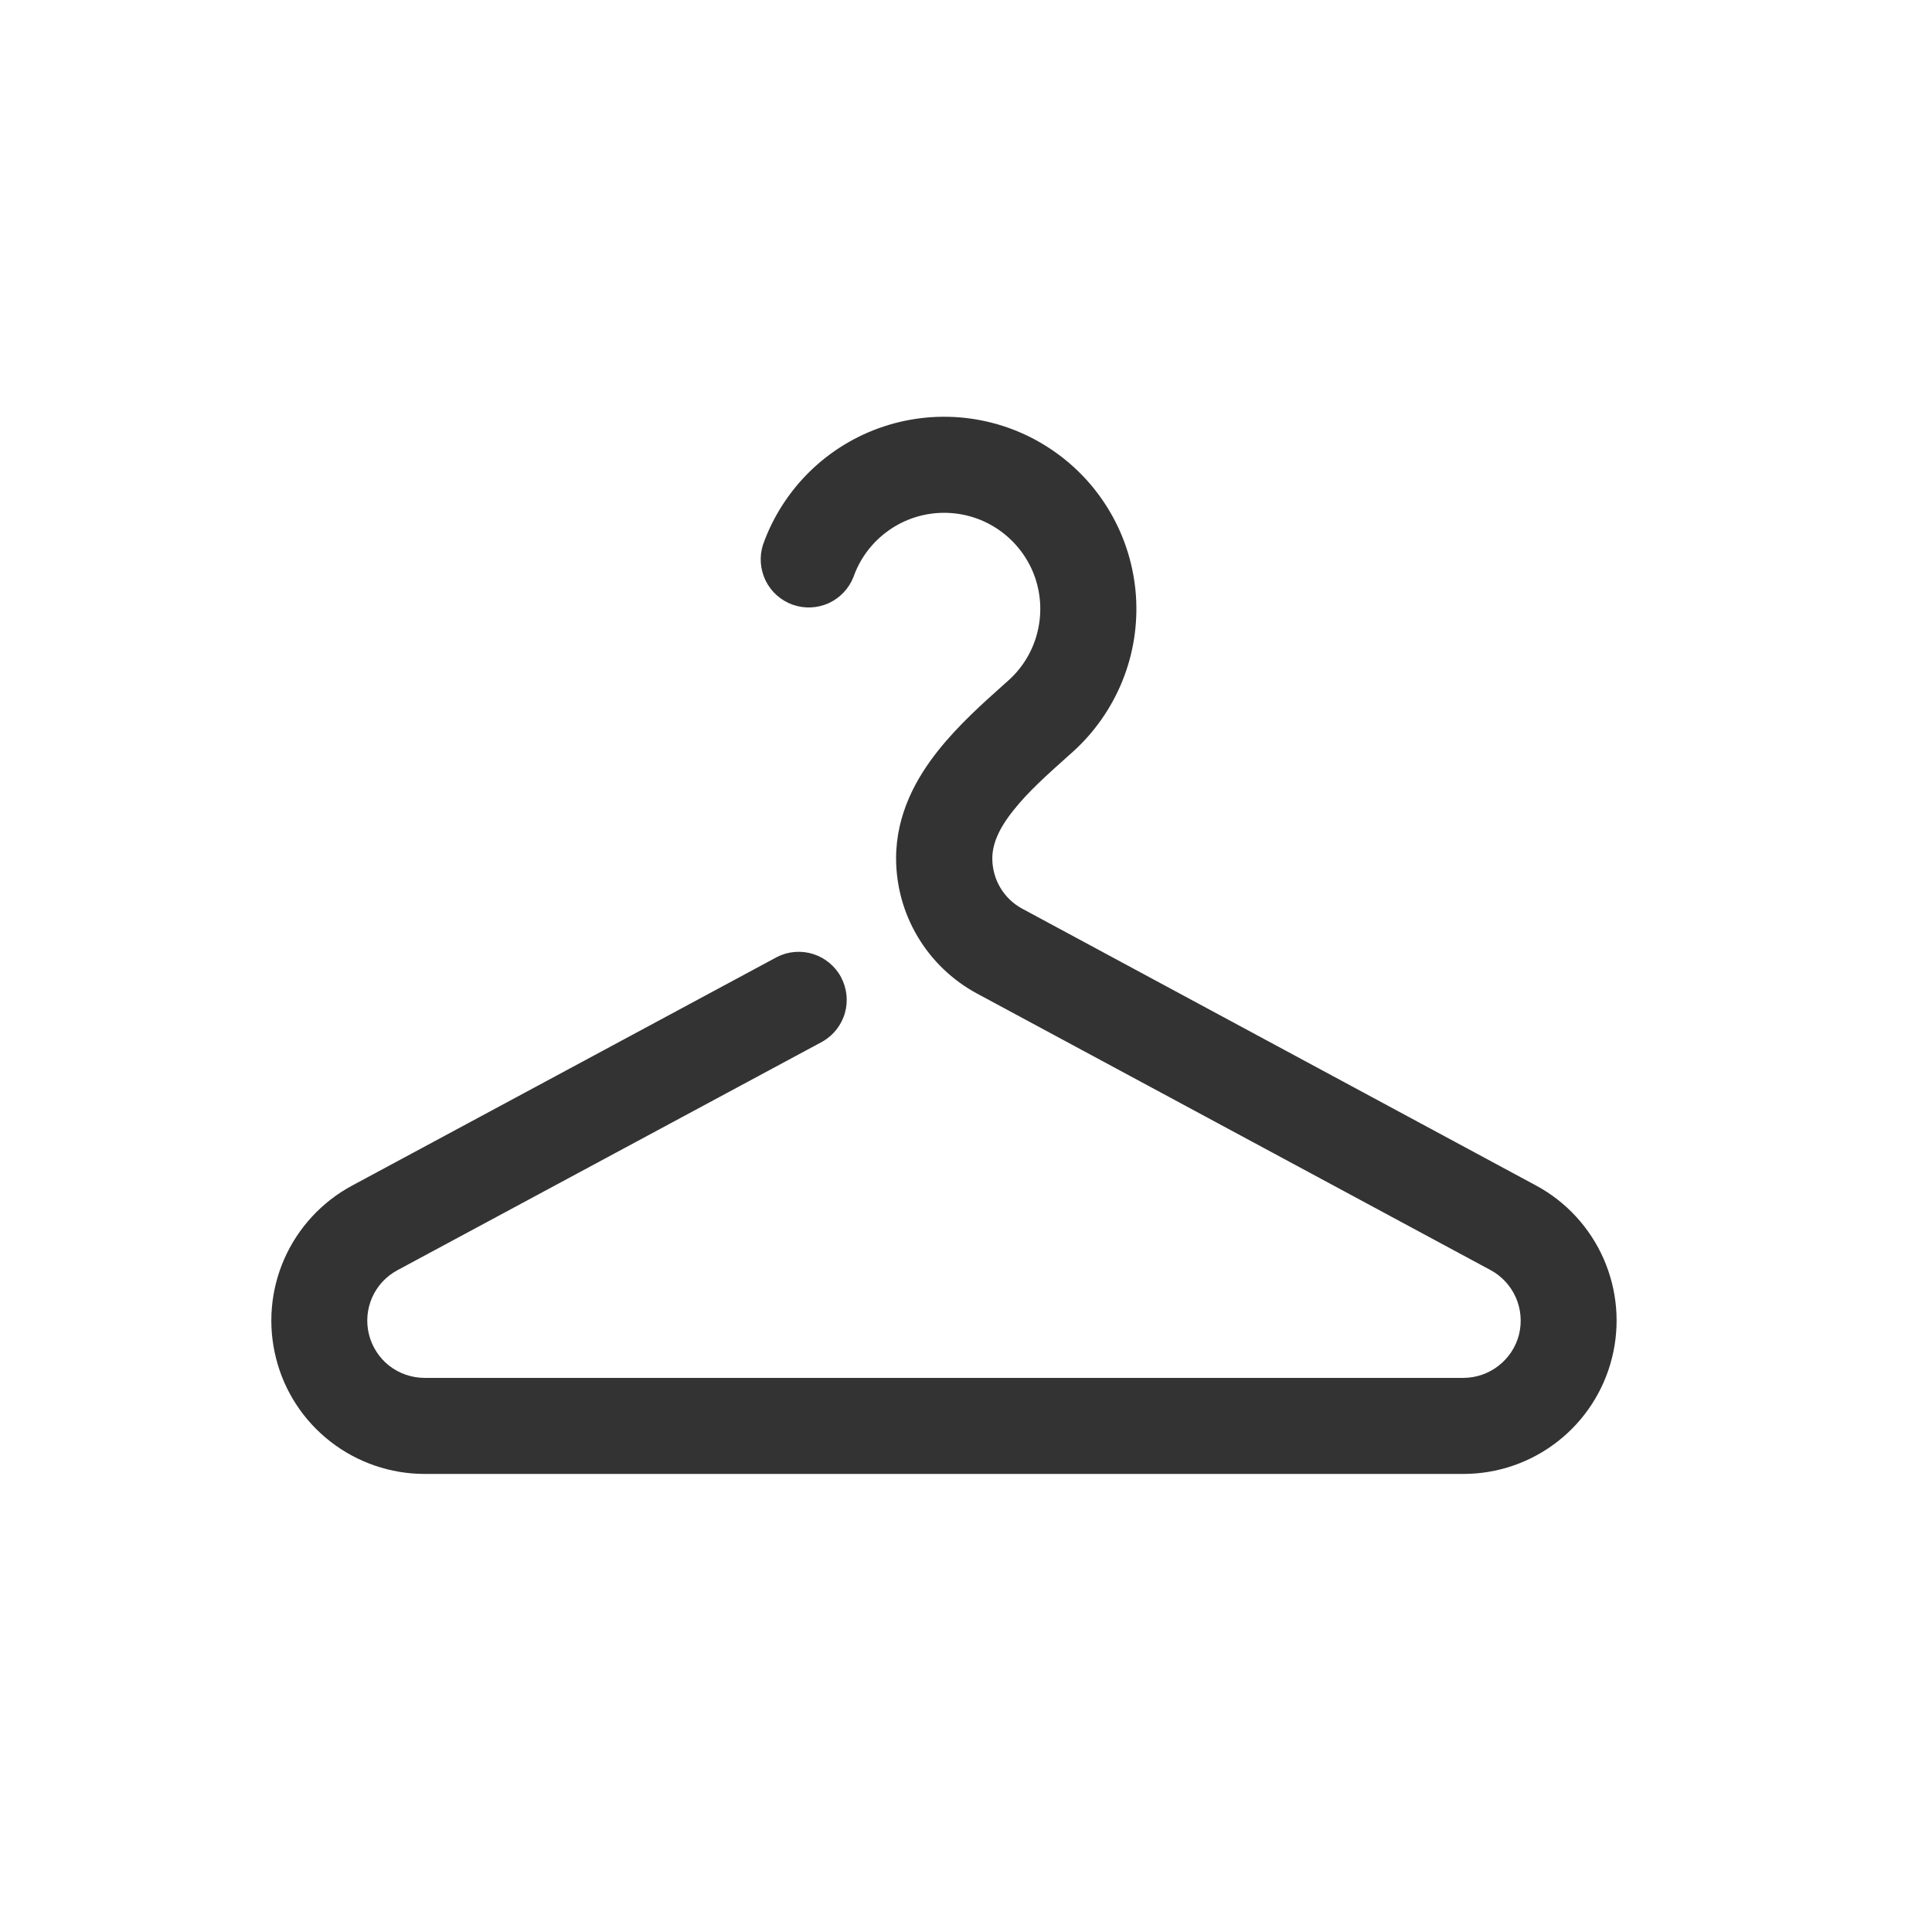
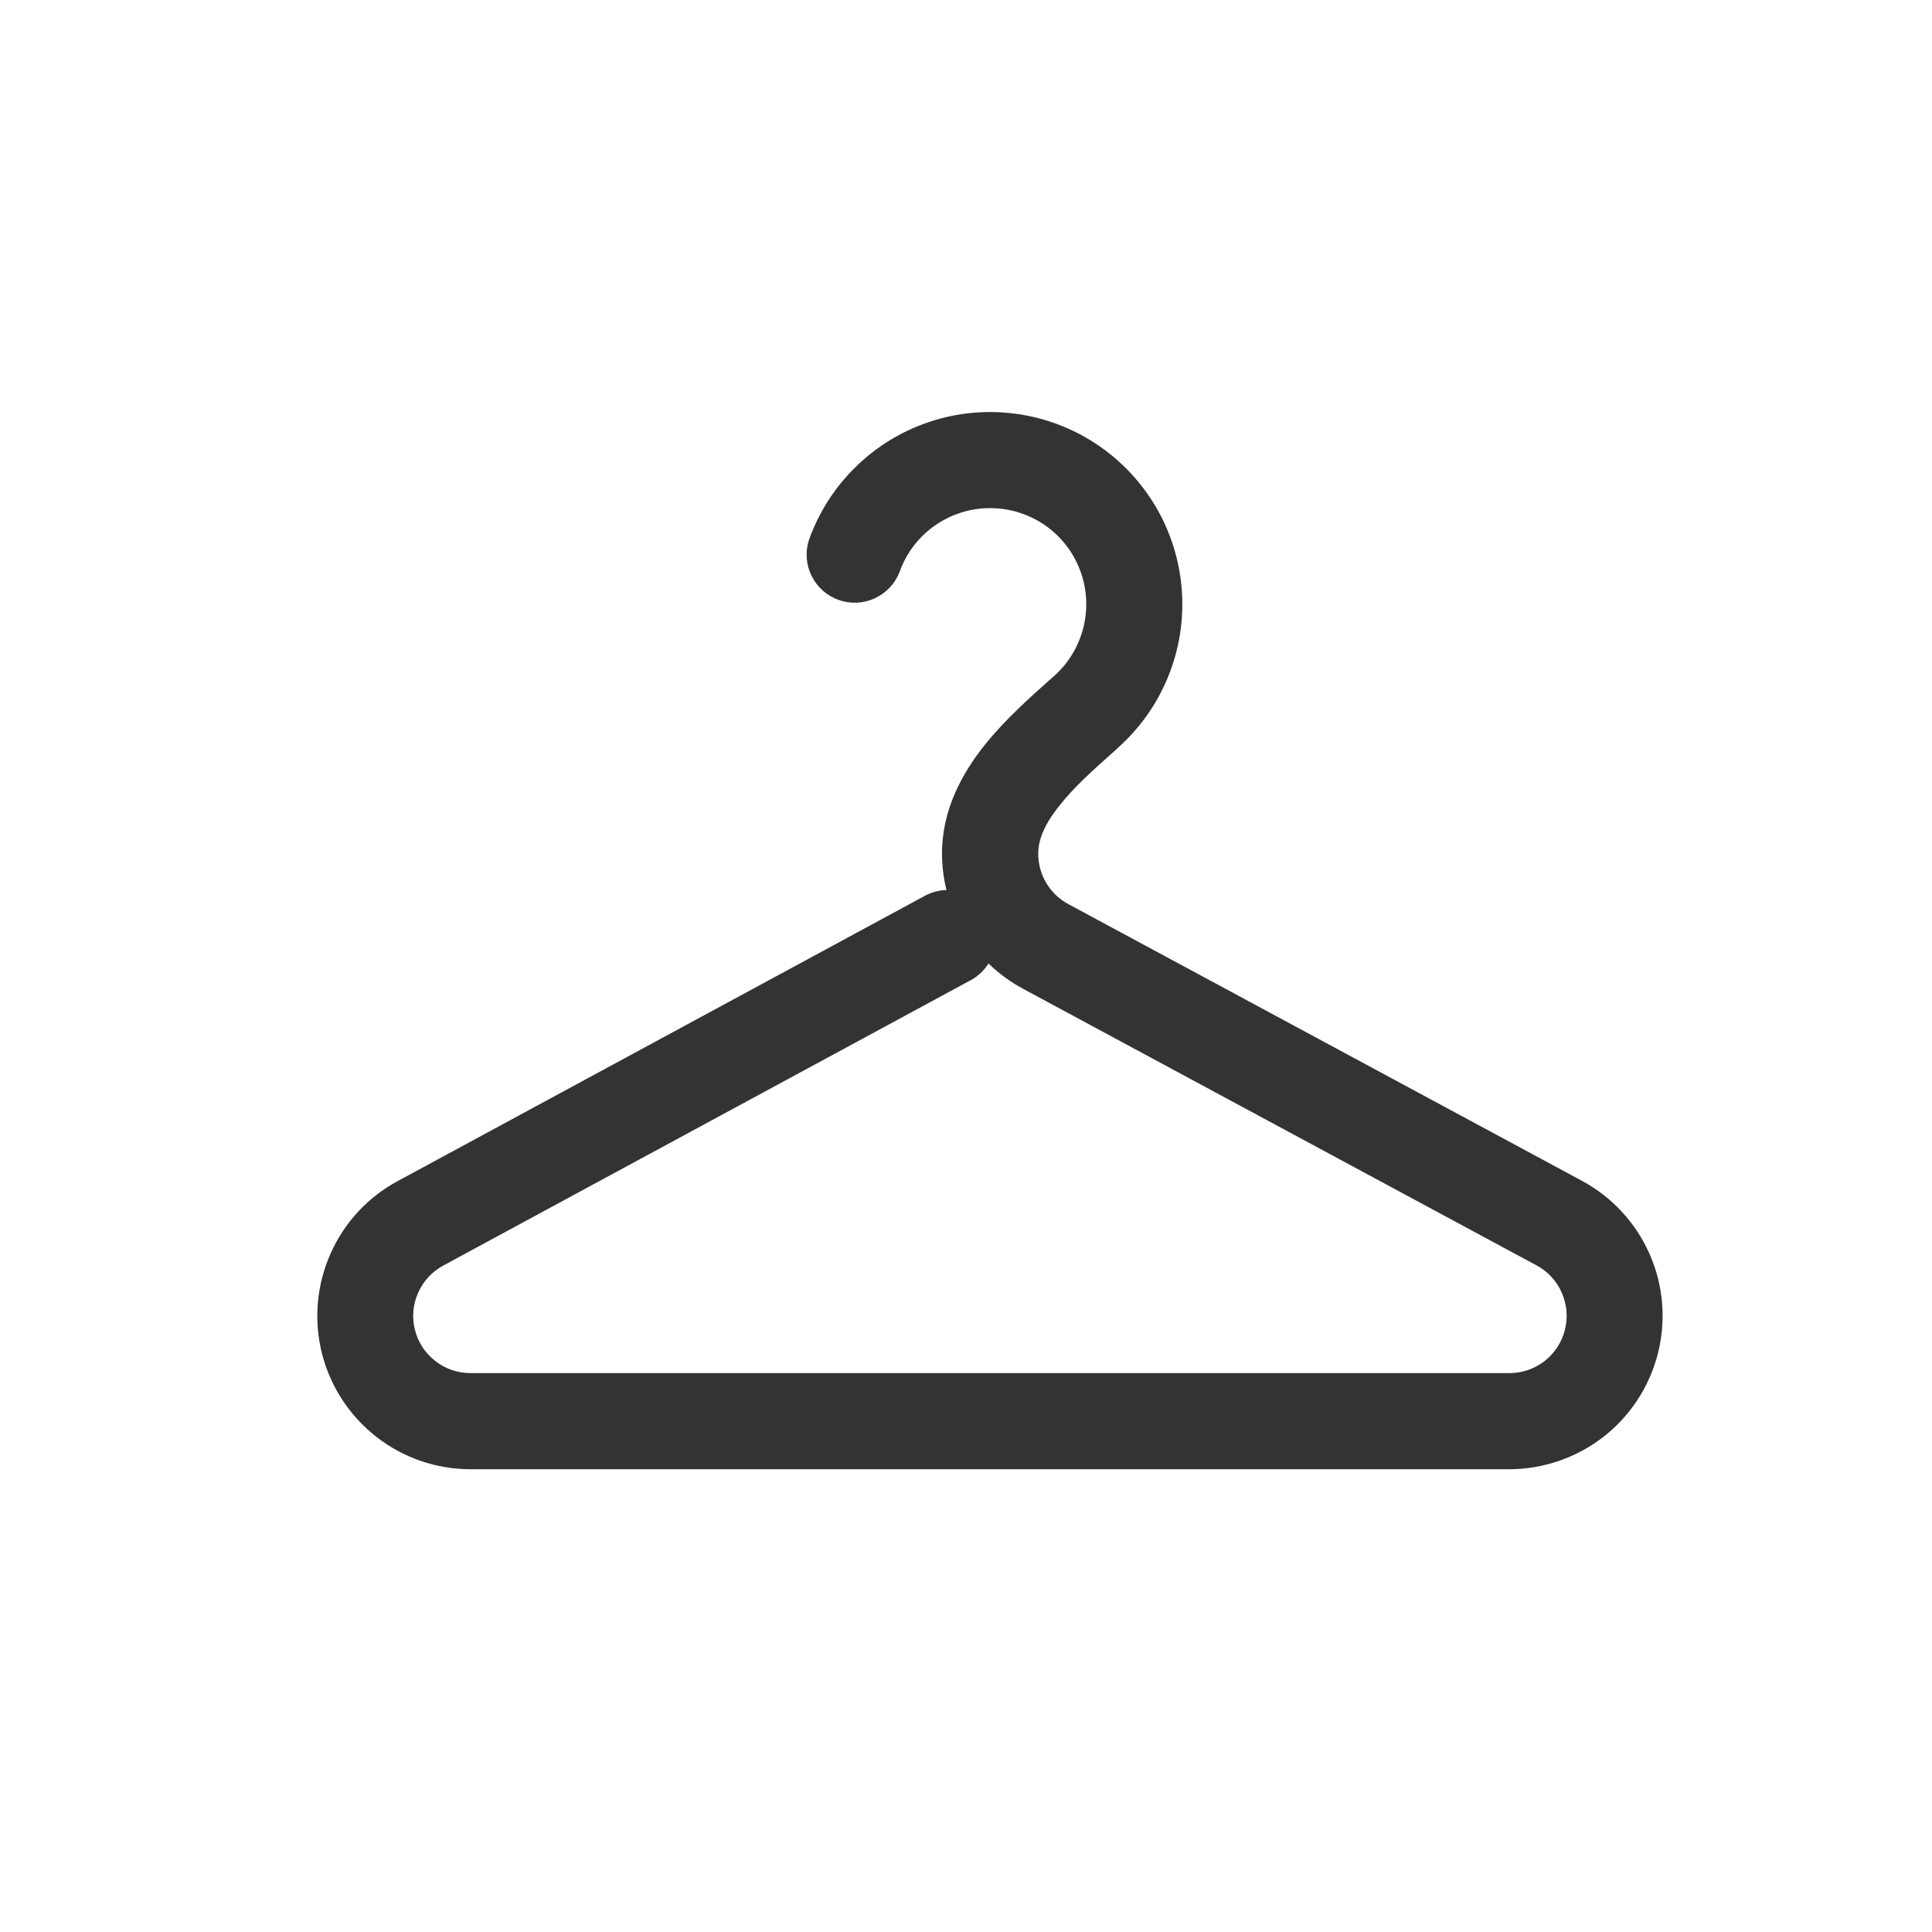
<svg xmlns="http://www.w3.org/2000/svg" width="21" height="21" viewBox="0 0 21 21" fill="none">
-   <path d="M10.262 5.574C10.046 5.574 9.835 5.641 9.659 5.766C9.482 5.891 9.349 6.067 9.277 6.271C9.228 6.397 9.131 6.499 9.008 6.556C8.884 6.612 8.744 6.618 8.616 6.573C8.488 6.527 8.383 6.434 8.323 6.313C8.263 6.191 8.252 6.051 8.293 5.922C8.399 5.622 8.573 5.35 8.8 5.127C9.027 4.904 9.303 4.736 9.605 4.636C9.907 4.536 10.228 4.506 10.544 4.549C10.859 4.592 11.161 4.706 11.425 4.884C11.69 5.061 11.91 5.296 12.07 5.572C12.23 5.847 12.324 6.155 12.347 6.473C12.369 6.79 12.319 7.109 12.199 7.404C12.079 7.699 11.894 7.963 11.657 8.176L11.614 8.214C11.384 8.42 11.176 8.605 11.018 8.805C10.851 9.012 10.786 9.181 10.786 9.331C10.786 9.56 10.911 9.77 11.113 9.878L16.698 12.887C17.024 13.063 17.282 13.344 17.431 13.683C17.58 14.023 17.612 14.402 17.521 14.762C17.431 15.121 17.223 15.441 16.93 15.669C16.638 15.897 16.278 16.021 15.907 16.021H4.616C4.244 16.021 3.884 15.897 3.591 15.669C3.298 15.441 3.09 15.122 3 14.762C2.909 14.402 2.941 14.022 3.091 13.682C3.241 13.343 3.5 13.063 3.827 12.887L8.448 10.401C8.569 10.34 8.709 10.329 8.839 10.37C8.968 10.411 9.077 10.501 9.141 10.62C9.205 10.74 9.221 10.88 9.184 11.01C9.147 11.141 9.06 11.252 8.943 11.32L4.321 13.806C4.198 13.872 4.101 13.976 4.045 14.103C3.989 14.23 3.977 14.372 4.011 14.507C4.045 14.641 4.123 14.761 4.232 14.846C4.342 14.931 4.477 14.977 4.616 14.977H15.909C16.047 14.976 16.181 14.93 16.29 14.844C16.399 14.759 16.477 14.64 16.511 14.506C16.544 14.372 16.532 14.23 16.477 14.104C16.421 13.977 16.325 13.872 16.203 13.806L10.617 10.798C10.353 10.655 10.131 10.443 9.977 10.185C9.822 9.927 9.741 9.632 9.74 9.331C9.74 8.848 9.961 8.454 10.2 8.155C10.417 7.882 10.688 7.64 10.904 7.447L10.96 7.397C11.118 7.256 11.229 7.07 11.278 6.865C11.328 6.659 11.314 6.443 11.239 6.245C11.163 6.048 11.029 5.878 10.855 5.758C10.681 5.638 10.474 5.574 10.262 5.574Z" fill="black" fill-opacity="0.8" />
+   <path d="M10.762 5.523C10.546 5.523 10.335 5.59 10.158 5.715C9.982 5.839 9.848 6.016 9.777 6.22C9.727 6.346 9.63 6.448 9.507 6.504C9.384 6.56 9.243 6.567 9.116 6.521C8.988 6.476 8.883 6.383 8.822 6.261C8.762 6.14 8.751 6 8.792 5.871C8.899 5.57 9.072 5.299 9.3 5.076C9.527 4.853 9.802 4.685 10.104 4.585C10.407 4.484 10.728 4.455 11.043 4.498C11.359 4.54 11.66 4.655 11.925 4.832C12.189 5.009 12.41 5.245 12.57 5.52C12.729 5.795 12.824 6.104 12.846 6.421C12.869 6.739 12.818 7.057 12.698 7.353C12.579 7.648 12.393 7.912 12.156 8.124L12.114 8.163C11.884 8.368 11.676 8.553 11.518 8.754C11.351 8.961 11.285 9.129 11.285 9.279C11.285 9.508 11.41 9.718 11.612 9.827L17.197 12.836C17.523 13.012 17.781 13.292 17.931 13.632C18.08 13.971 18.112 14.351 18.021 14.71C17.93 15.07 17.722 15.389 17.43 15.617C17.137 15.845 16.777 15.969 16.406 15.97H5.115C4.744 15.97 4.383 15.846 4.091 15.618C3.798 15.389 3.59 15.07 3.499 14.71C3.409 14.35 3.441 13.97 3.591 13.631C3.74 13.291 3.999 13.011 4.326 12.836L10.068 9.729C10.19 9.668 10.33 9.657 10.459 9.698C10.589 9.739 10.697 9.829 10.762 9.949C10.826 10.068 10.841 10.208 10.804 10.339C10.767 10.469 10.681 10.58 10.563 10.648L4.82 13.755C4.698 13.82 4.601 13.925 4.545 14.052C4.488 14.178 4.476 14.321 4.51 14.455C4.544 14.59 4.622 14.709 4.732 14.794C4.841 14.88 4.976 14.925 5.115 14.925H16.408C16.547 14.925 16.681 14.878 16.79 14.793C16.899 14.708 16.976 14.589 17.01 14.454C17.044 14.32 17.032 14.179 16.976 14.052C16.921 13.925 16.825 13.821 16.703 13.755L11.117 10.746C10.852 10.603 10.631 10.392 10.476 10.133C10.322 9.875 10.24 9.58 10.239 9.279C10.239 8.797 10.461 8.403 10.699 8.103C10.916 7.83 11.188 7.588 11.403 7.396L11.46 7.346C11.617 7.205 11.728 7.019 11.778 6.813C11.828 6.607 11.814 6.392 11.738 6.194C11.663 5.996 11.529 5.826 11.354 5.706C11.18 5.587 10.973 5.523 10.762 5.523Z" fill="black" fill-opacity="0.8" />
</svg>
